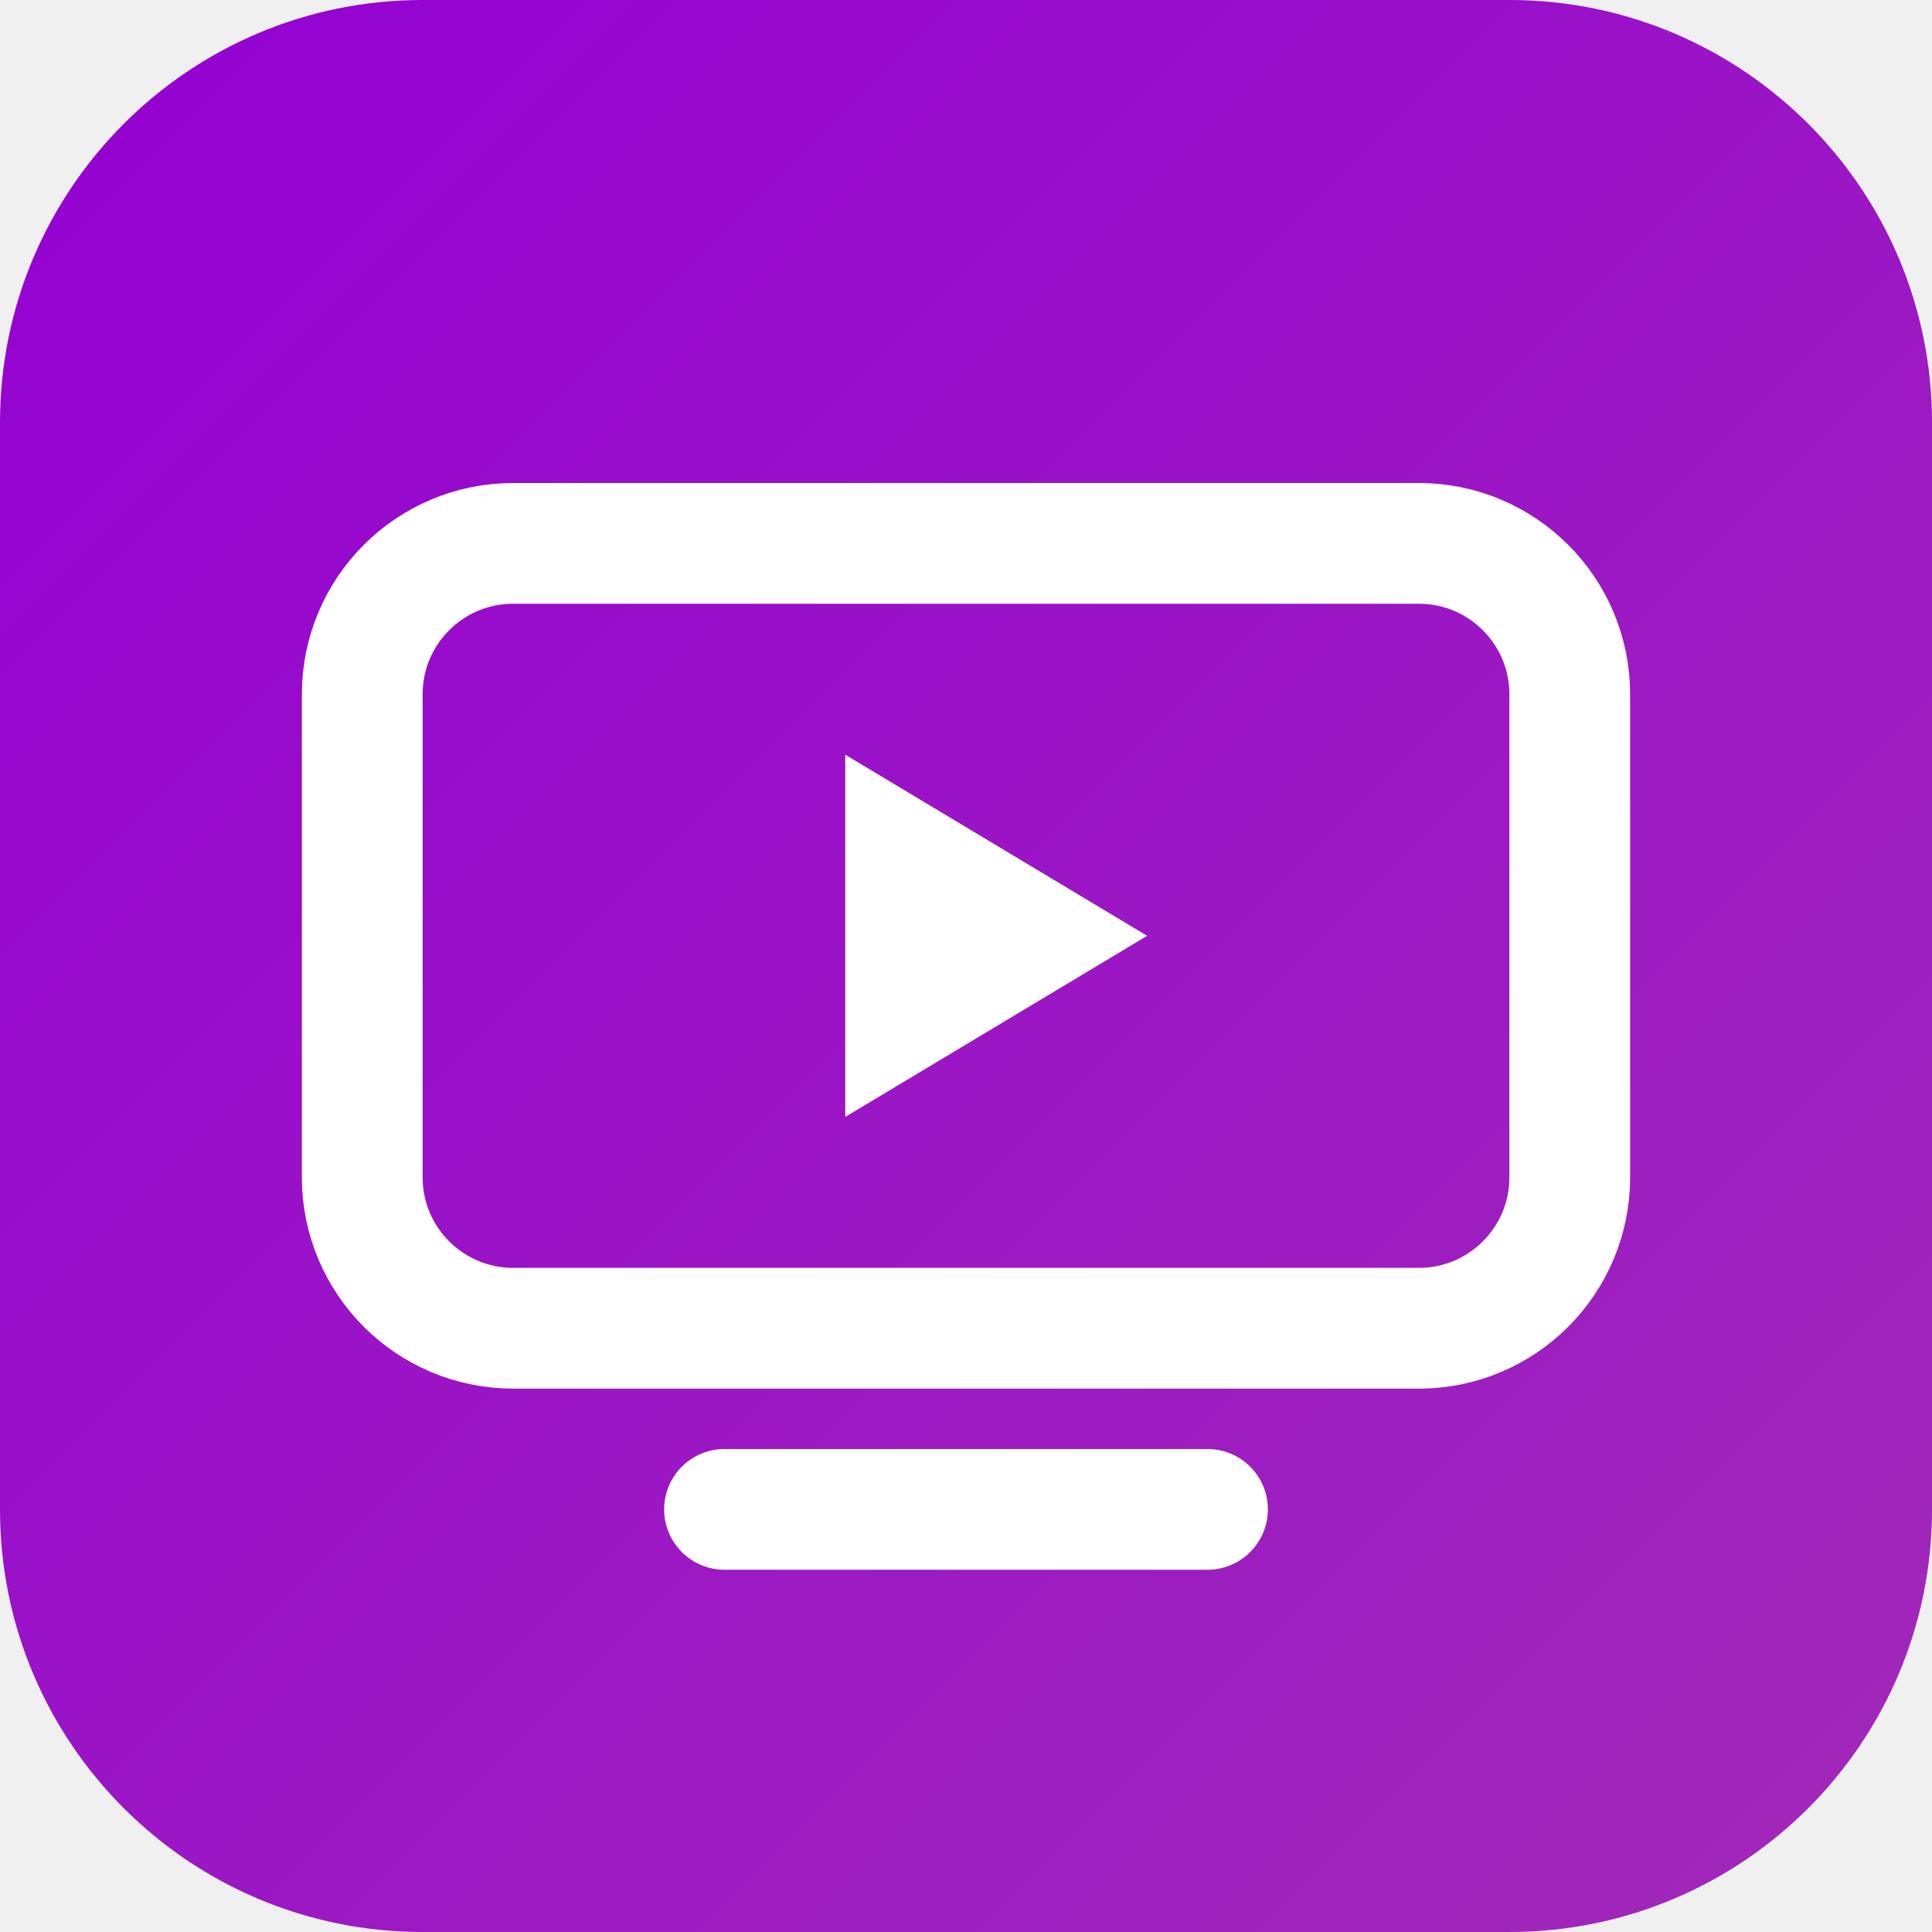
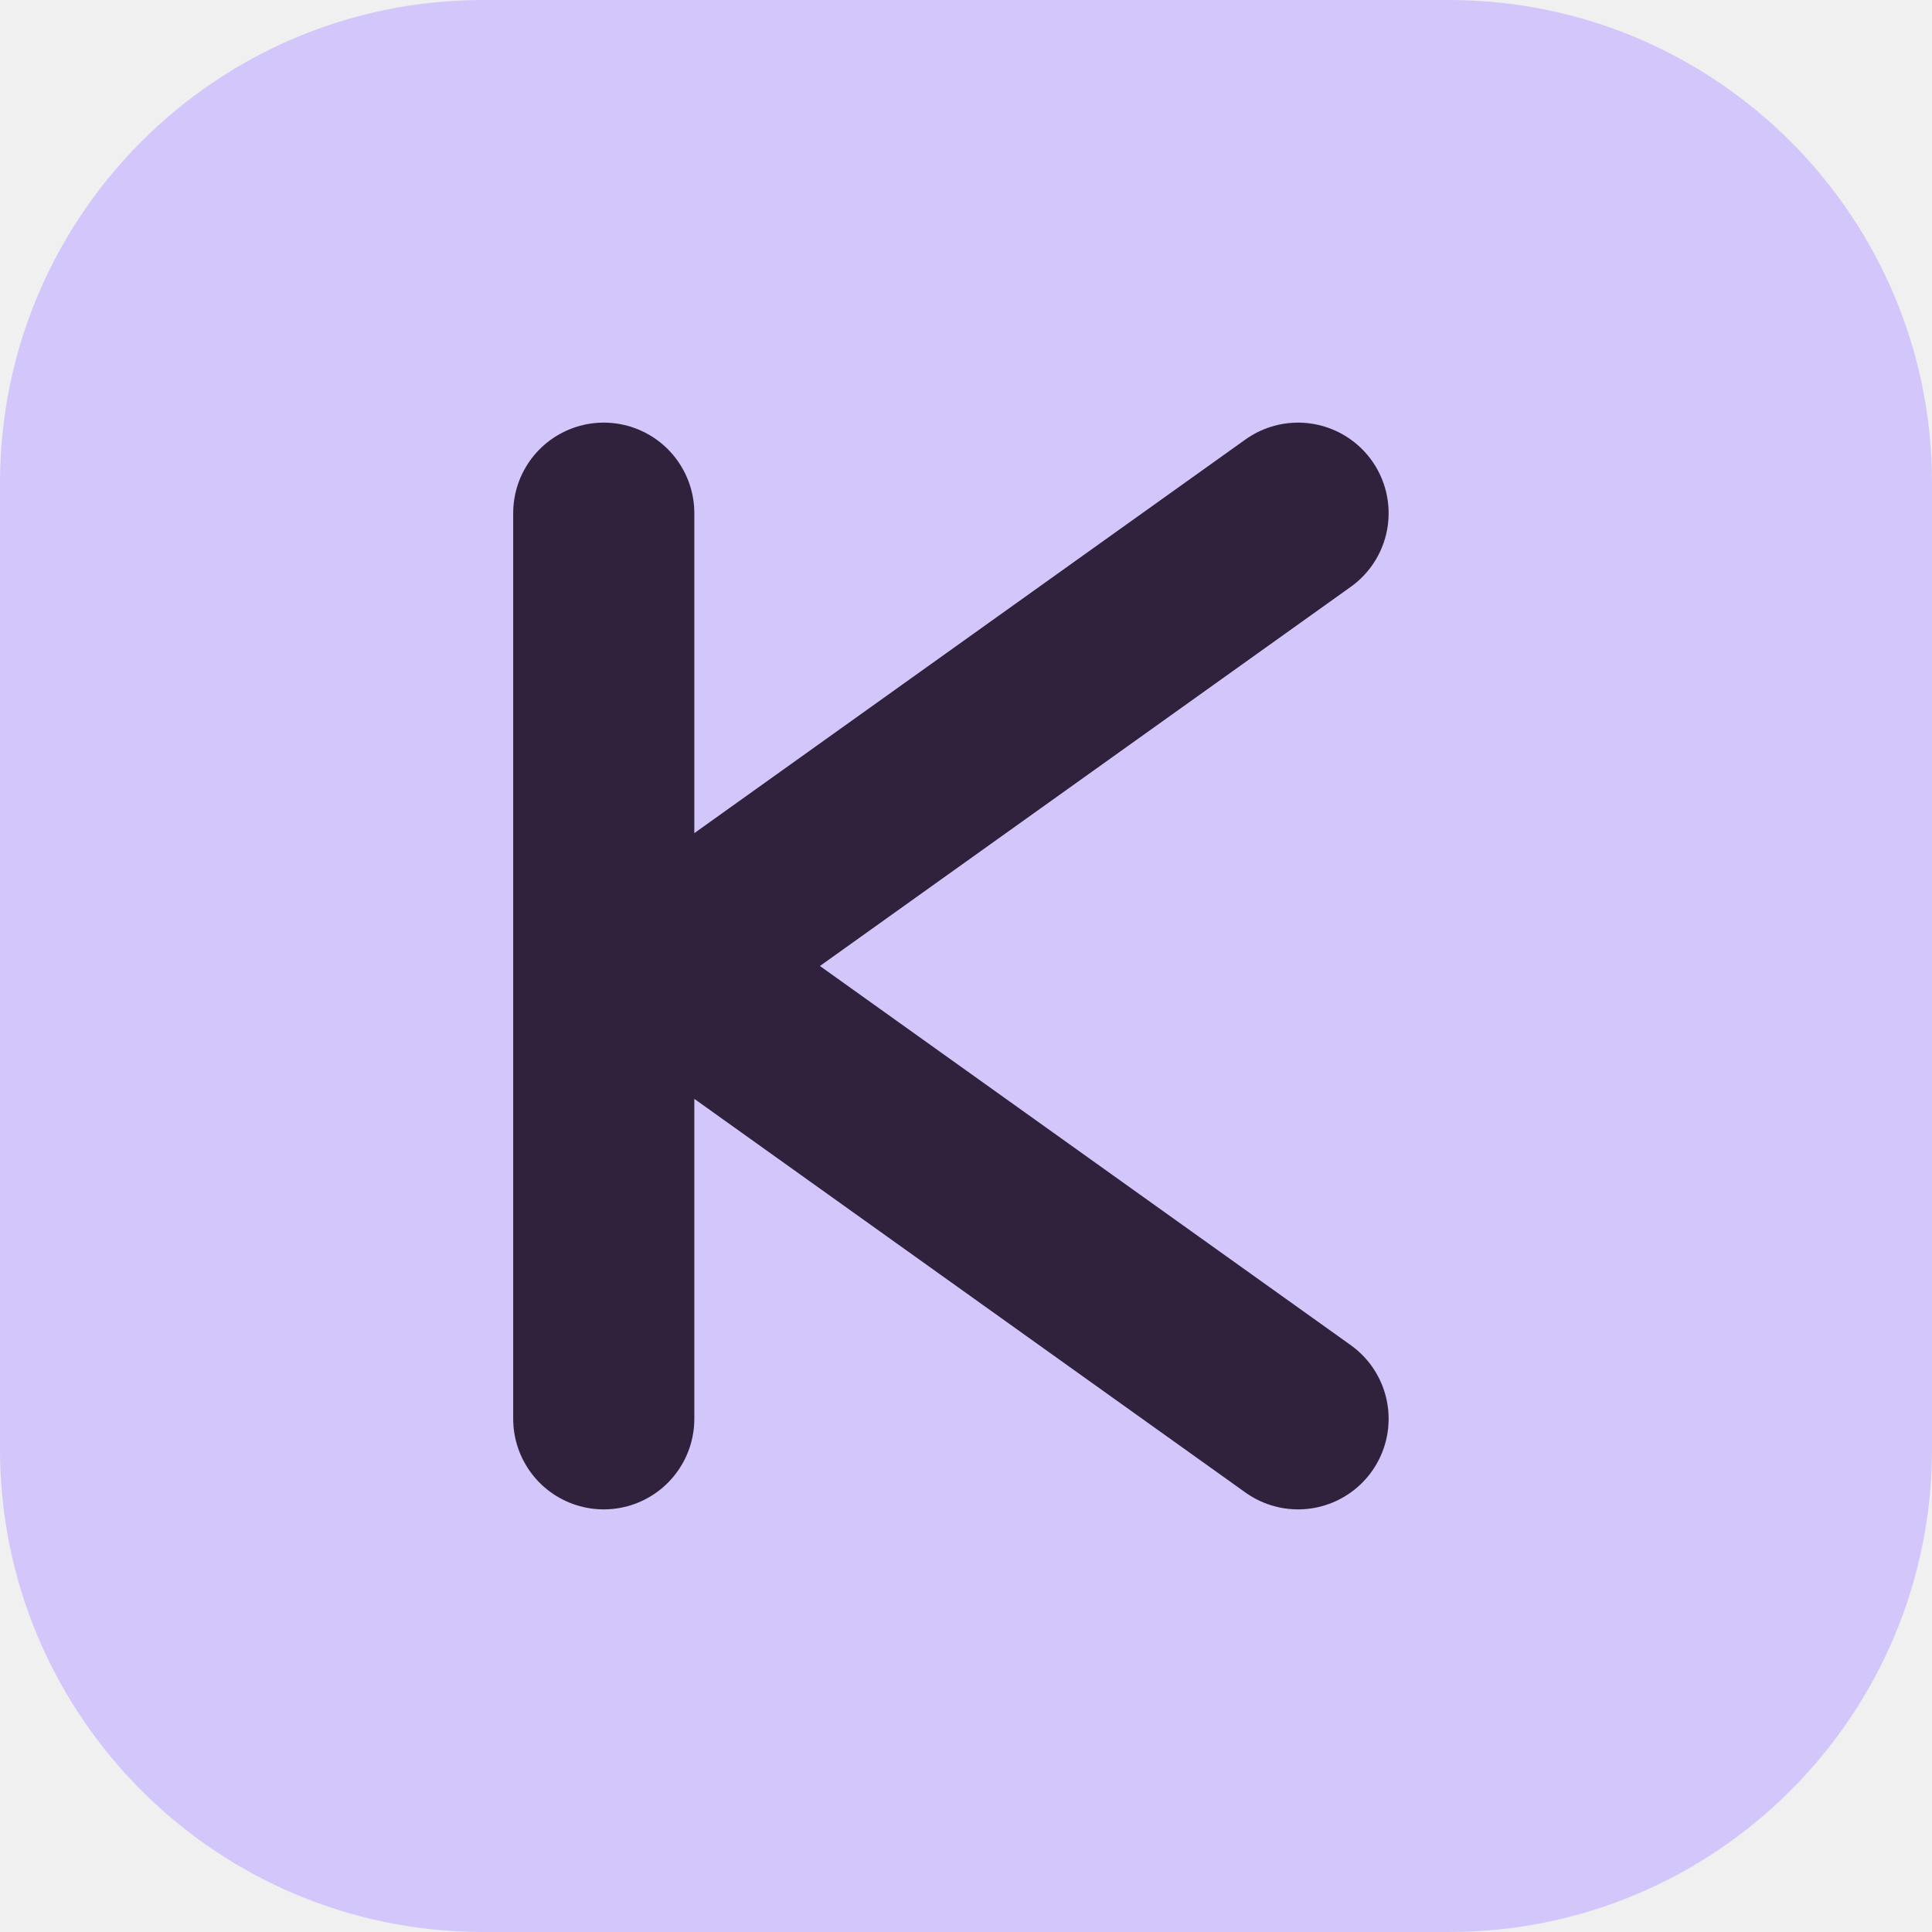
<svg xmlns="http://www.w3.org/2000/svg" viewBox="0 0 64 64">
-   <defs>
-     <linearGradient id="g" x1="0" y1="0" x2="1" y2="1">
-       <stop offset="0" stop-color="#9400D3" />
-       <stop offset="1" stop-color="#a12ab8" />
-     </linearGradient>
-   </defs>
-   <rect width="64" height="64" rx="14" fill="url(#g)" />
-   <rect x="12" y="18" width="40" height="26" rx="5" fill="none" stroke="#fff" stroke-width="4" />
-   <path d="M28 25v12l10-6z" fill="#fff" />
-   <path d="M24 50h16" stroke="#fff" stroke-width="4" stroke-linecap="round" />
+   <rect width="64" height="64" rx="16" fill="#d3c6fa" />
+   <path d="M20 17v30m2-15 21-15M22 32l21 15" fill="none" stroke="#30223c" stroke-width="6" stroke-linecap="round" stroke-linejoin="round" />
</svg>
